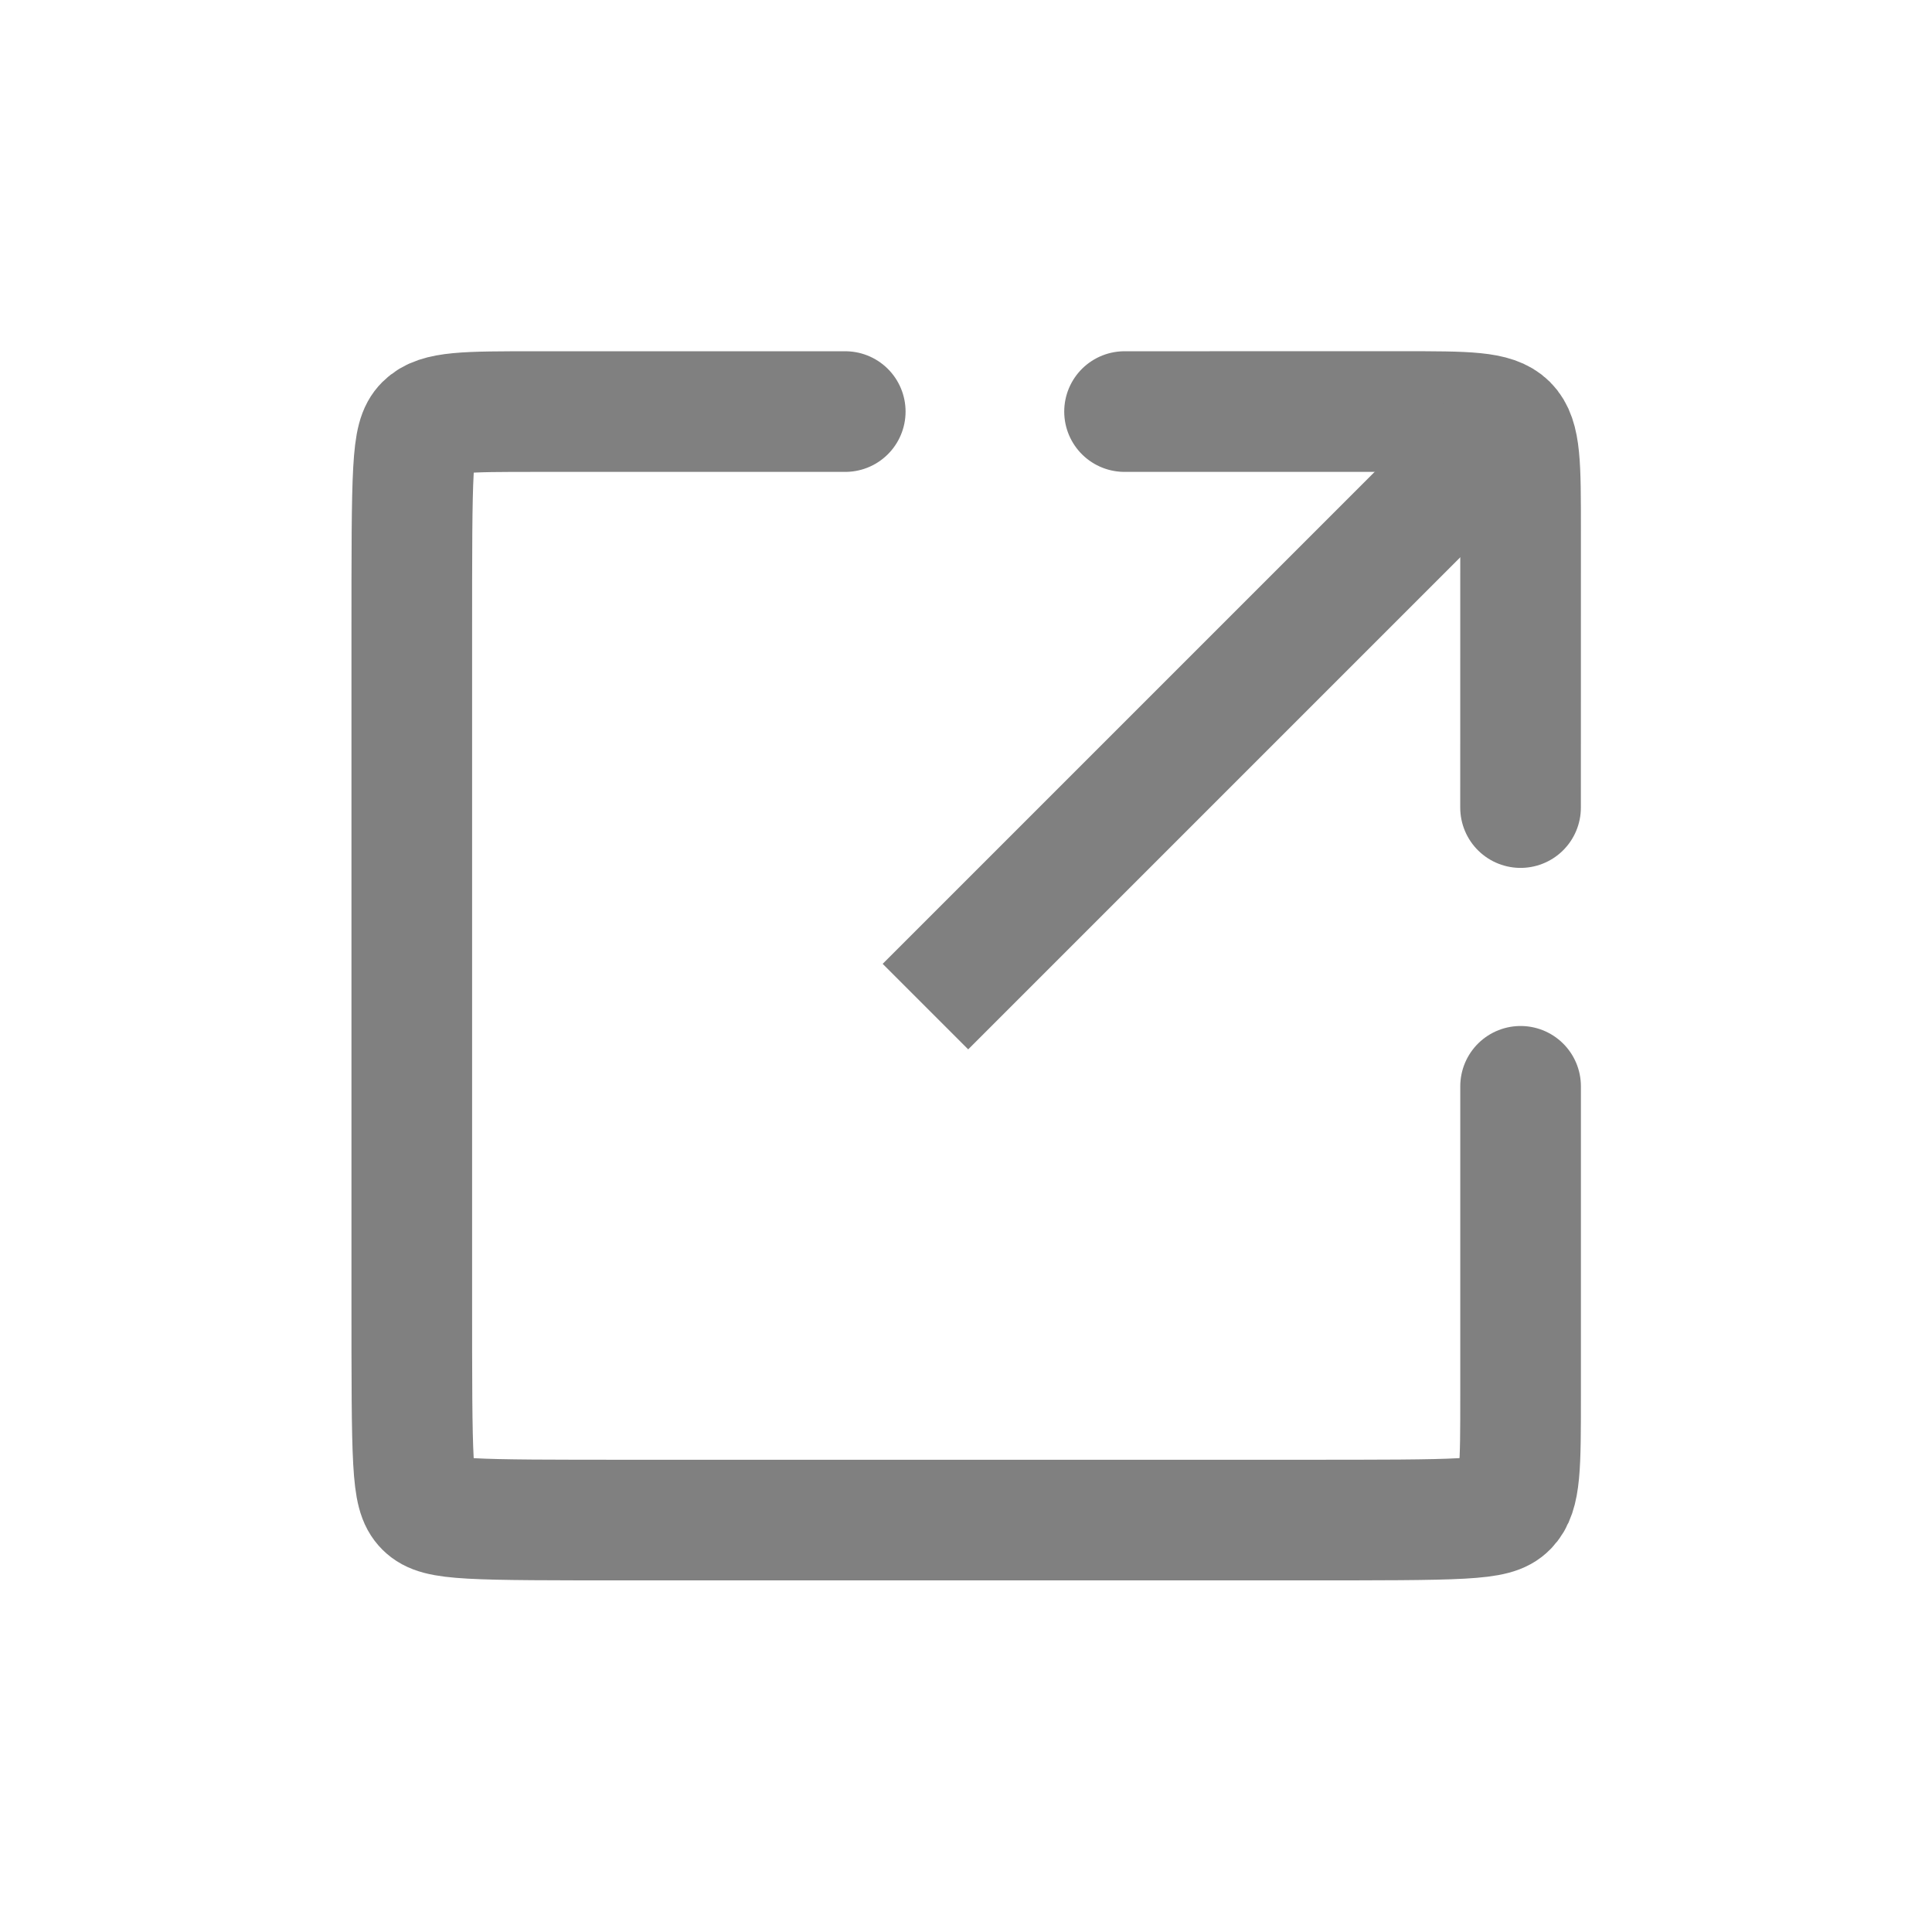
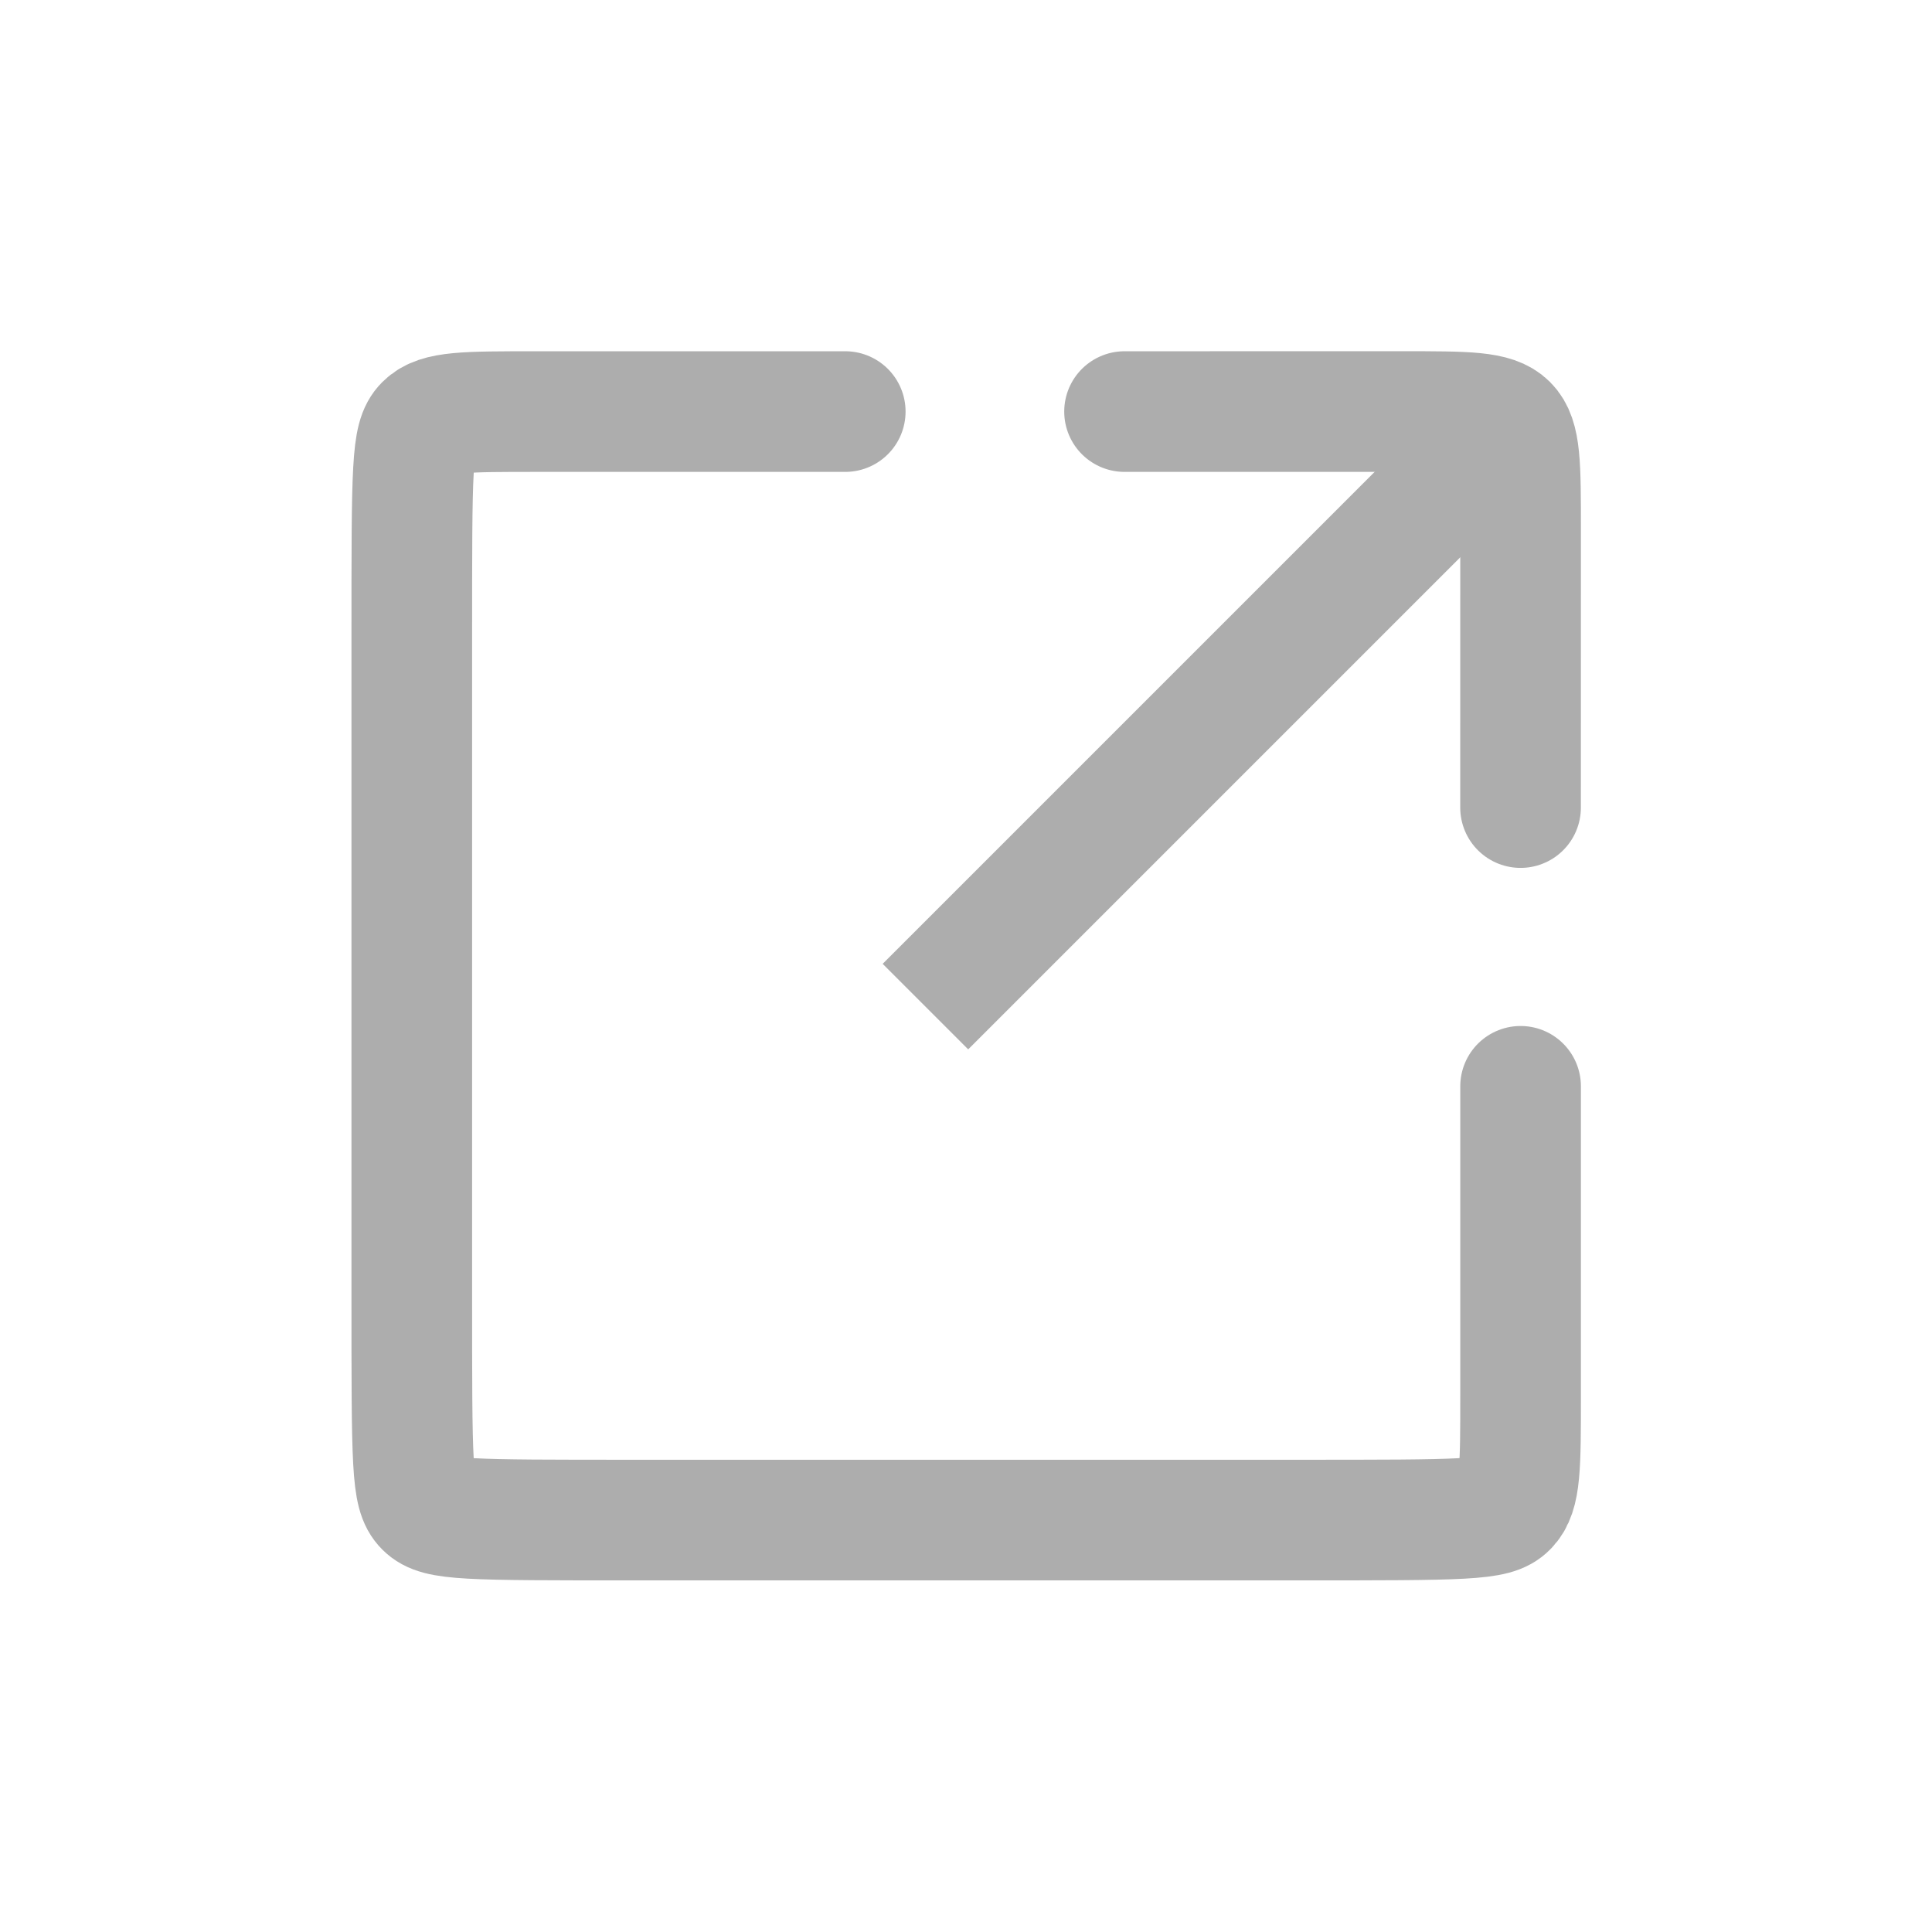
<svg xmlns="http://www.w3.org/2000/svg" width="16" height="16" viewBox="0 0 4.233 4.233" version="1.1" id="svg832">
  <defs id="defs826">
        </defs>
  <g id="layer1" transform="translate(0,-292.7666)">
-     <path style="fill:none;stroke:#808080;stroke-width:0.403;stroke-linecap:round;stroke-linejoin:miter;stroke-miterlimit:4;stroke-dasharray:none;stroke-opacity:1" d="m 1.713,293.031 c -0.394,0 -0.789,0 -1.03,0 -0.242,0 -0.33,0 -0.374,0.044 -0.044,0.044 -0.044,0.132 -0.044,0.706 0,0.574 0,1.631 0,2.204 0,0.573 0,0.661 0.044,0.705 0.044,0.044 0.133,0.044 0.704,0.044 0.571,0 1.634,0 2.207,0 0.573,0 0.662,0 0.705,-0.044 0.044,-0.044 0.044,-0.133 0.044,-0.374 0,-0.241 0,-0.637 0,-1.031" id="path823" transform="matrix(0.6558822,0,0,0.6558823,0.7284069,101.4745)" />
-     <path style="fill:none;stroke:#808080;stroke-width:0.403;stroke-linecap:round;stroke-linejoin:miter;stroke-opacity:1;stroke-miterlimit:4;stroke-dasharray:none" d="m 2.646,293.031 c 0.352,-7e-5 0.705,-1.3e-4 0.926,-1.3e-4 0.221,0 0.309,6e-5 0.353,0.044 0.044,0.044 0.044,0.132 0.044,0.353 10e-8,0.221 -6.61e-5,0.574 -1.322e-4,0.926" id="path827" transform="matrix(0.6558822,0,0,0.6558823,0.7284069,101.4745)" />
-     <rect style="opacity:1;fill:#808080;fill-opacity:1;fill-rule:nonzero;stroke:none;stroke-width:0.265;stroke-linecap:round;stroke-linejoin:round;stroke-miterlimit:4;stroke-dasharray:none;stroke-dashoffset:16;stroke-opacity:1;paint-order:normal" id="rect831" width="1.735" height="0.265" x="-207.143" y="209.878" rx="0" ry="0.132" transform="rotate(-45)" />
+     <path style="fill:none;stroke:#adadad;stroke-width:0.403;stroke-linecap:round;stroke-linejoin:miter;stroke-miterlimit:4;stroke-dasharray:none;stroke-opacity:1" d="m 1.713,293.031 c -0.394,0 -0.789,0 -1.03,0 -0.242,0 -0.33,0 -0.374,0.044 -0.044,0.044 -0.044,0.132 -0.044,0.706 0,0.574 0,1.631 0,2.204 0,0.573 0,0.661 0.044,0.705 0.044,0.044 0.133,0.044 0.704,0.044 0.571,0 1.634,0 2.207,0 0.573,0 0.662,0 0.705,-0.044 0.044,-0.044 0.044,-0.133 0.044,-0.374 0,-0.241 0,-0.637 0,-1.031" id="path823" transform="matrix(0.6558822,0,0,0.6558823,0.7284069,101.4745)" />
+     <path style="fill:none;stroke:#adadad;stroke-width:0.403;stroke-linecap:round;stroke-linejoin:miter;stroke-opacity:1;stroke-miterlimit:4;stroke-dasharray:none" d="m 2.646,293.031 c 0.352,-7e-5 0.705,-1.3e-4 0.926,-1.3e-4 0.221,0 0.309,6e-5 0.353,0.044 0.044,0.044 0.044,0.132 0.044,0.353 10e-8,0.221 -6.61e-5,0.574 -1.322e-4,0.926" id="path827" transform="matrix(0.6558822,0,0,0.6558823,0.7284069,101.4745)" />
+     <rect style="opacity:1;fill:#adadad;fill-opacity:1;fill-rule:nonzero;stroke:none;stroke-width:0.265;stroke-linecap:round;stroke-linejoin:round;stroke-miterlimit:4;stroke-dasharray:none;stroke-dashoffset:16;stroke-opacity:1;paint-order:normal" id="rect831" width="1.735" height="0.265" x="-207.143" y="209.878" rx="0" ry="0.132" transform="rotate(-45)" />
  </g>
</svg>
